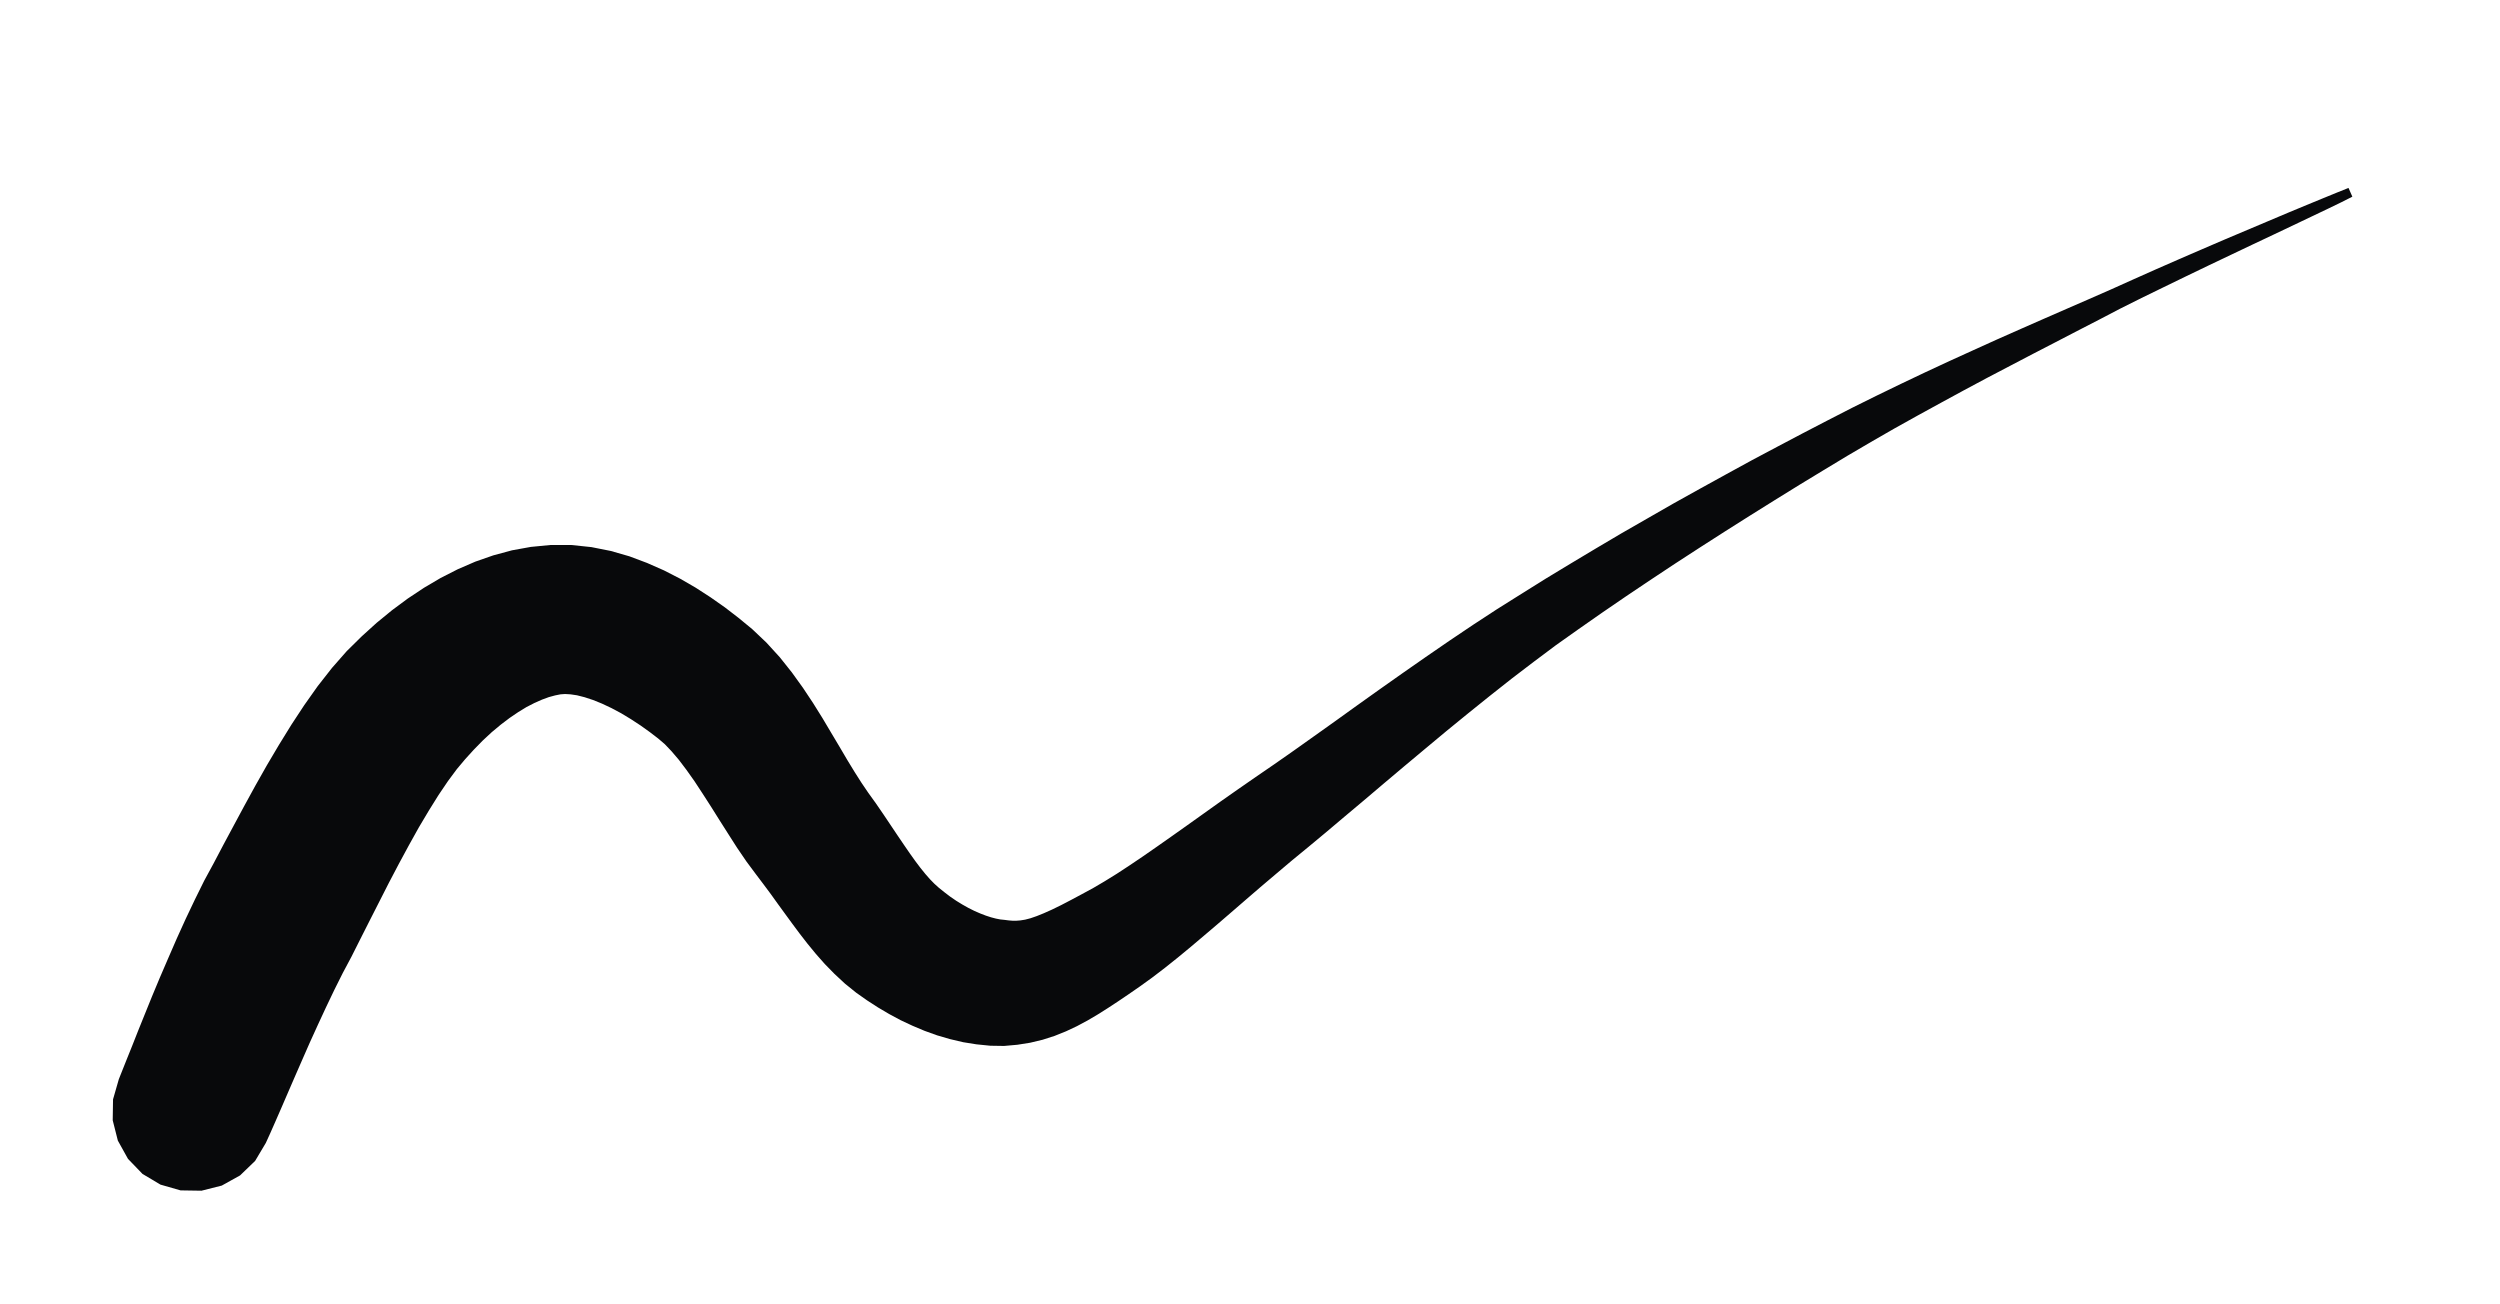
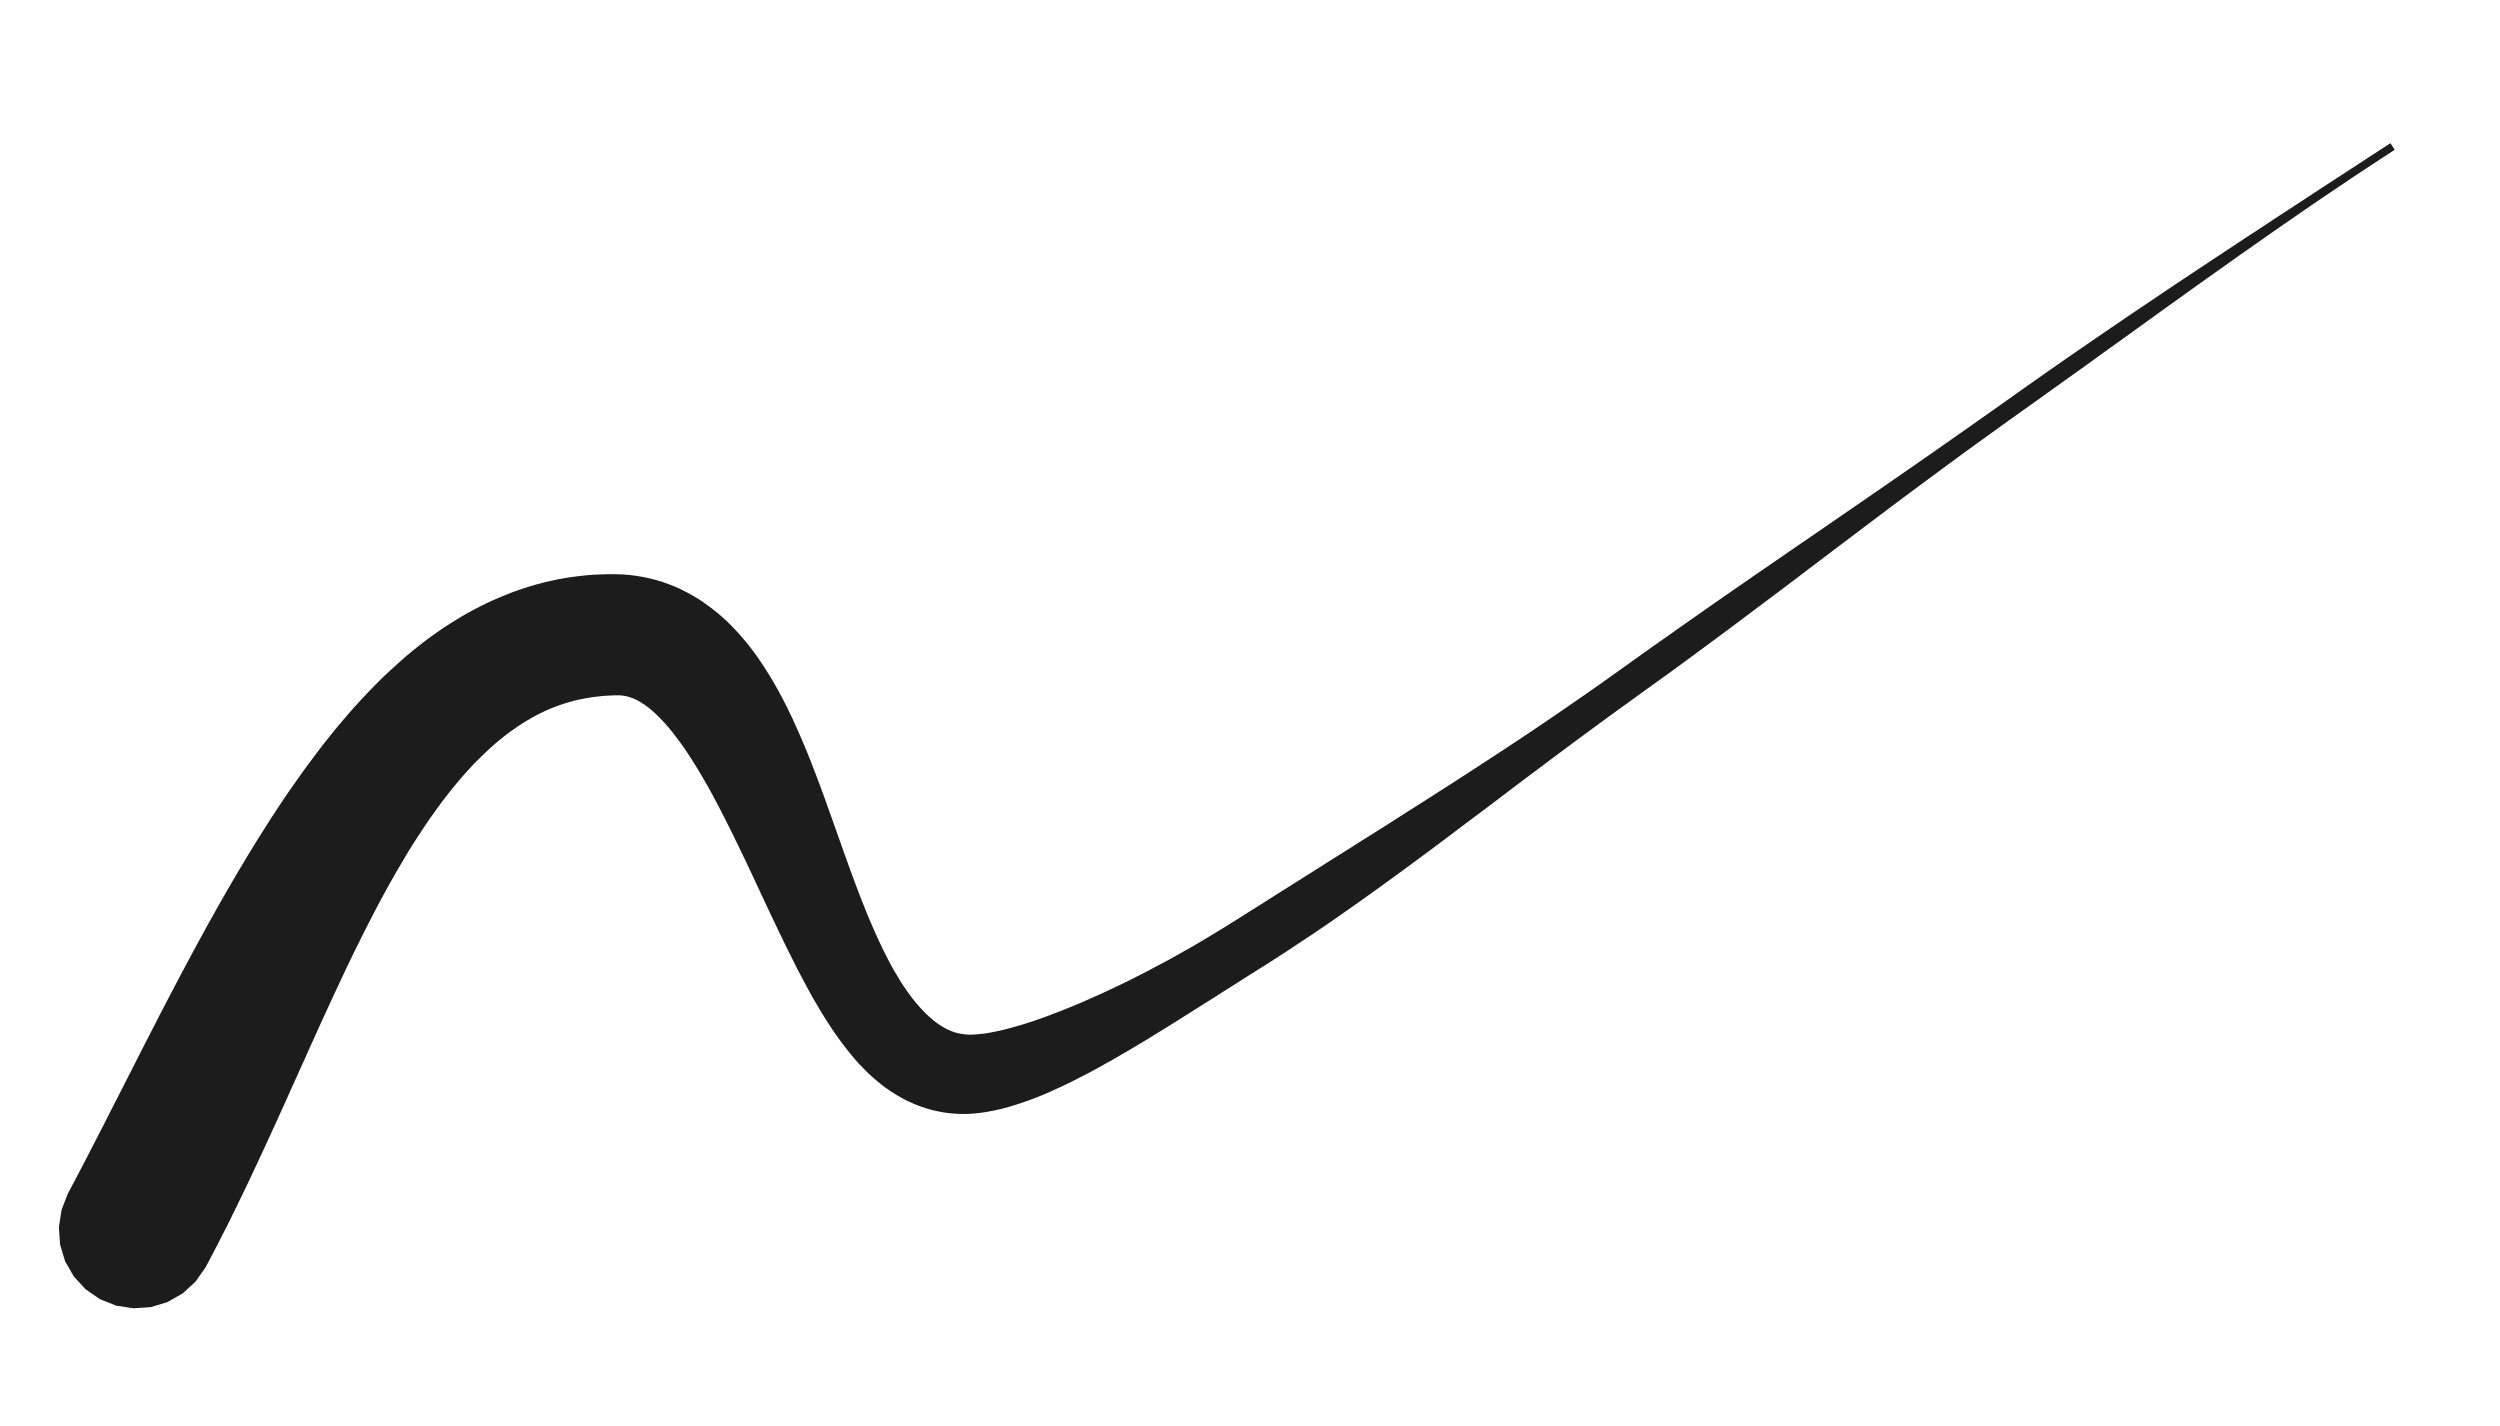
- <svg xmlns="http://www.w3.org/2000/svg" viewBox="8 -8 234 122" width="468" height="244" role="img" aria-label="Maestro">
-   <path fill="#08090B" d="M32.88 98.98 L33.29 98.08 L33.78 96.97 L34.33 95.71 L34.93 94.32 L35.58 92.82 L36.27 91.24 L36.99 89.60 L37.75 87.93 L38.52 86.27 L39.30 84.64 L40.08 83.08 L40.89 81.56 L41.71 79.93 L42.59 78.19 L43.49 76.42 L44.40 74.63 L45.33 72.86 L46.27 71.12 L47.20 69.45 L48.14 67.87 L49.05 66.41 L49.93 65.11 L50.76 63.99 L51.54 63.06 L52.34 62.18 L53.18 61.32 L54.03 60.53 L54.87 59.83 L55.70 59.20 L56.51 58.65 L57.28 58.18 L58.02 57.80 L58.72 57.49 L59.37 57.25 L59.96 57.09 L60.46 56.99 L60.89 56.96 L61.40 56.99 L62.01 57.08 L62.72 57.26 L63.51 57.52 L64.35 57.86 L65.24 58.28 L66.14 58.76 L67.05 59.31 L67.95 59.90 L68.83 60.53 L69.60 61.12 L70.23 61.66 L70.85 62.31 L71.54 63.12 L72.26 64.07 L73.01 65.13 L73.77 66.29 L74.55 67.50 L75.34 68.76 L76.16 70.05 L76.99 71.35 L77.87 72.64 L78.74 73.81 L79.48 74.79 L80.15 75.69 L80.81 76.61 L81.48 77.53 L82.16 78.46 L82.86 79.40 L83.59 80.34 L84.37 81.29 L85.20 82.23 L86.11 83.16 L87.09 84.07 L88.13 84.91 L89.15 85.63 L90.17 86.29 L91.22 86.91 L92.30 87.49 L93.41 88.01 L94.55 88.49 L95.72 88.91 L96.92 89.26 L98.15 89.55 L99.40 89.75 L100.69 89.88 L101.98 89.90 L103.22 89.79 L104.42 89.60 L105.59 89.32 L106.71 88.96 L107.78 88.53 L108.80 88.05 L109.79 87.52 L110.74 86.96 L111.69 86.36 L112.65 85.73 L113.64 85.06 L114.71 84.32 L115.86 83.49 L117.05 82.58 L118.24 81.63 L119.45 80.63 L120.68 79.59 L121.95 78.51 L123.25 77.39 L124.59 76.23 L125.97 75.04 L127.41 73.82 L128.90 72.56 L130.47 71.27 L132.13 69.89 L133.87 68.42 L135.68 66.90 L137.53 65.33 L139.44 63.72 L141.39 62.09 L143.37 60.44 L145.39 58.79 L147.43 57.15 L149.48 55.53 L151.55 53.95 L153.62 52.40 L155.75 50.89 L157.94 49.36 L160.19 47.82 L162.47 46.29 L164.78 44.76 L167.12 43.24 L169.46 41.74 L171.80 40.26 L174.12 38.81 L176.43 37.38 L178.70 36.00 L180.92 34.66 L183.12 33.37 L185.31 32.11 L187.50 30.89 L189.69 29.69 L191.86 28.51 L194.01 27.36 L196.15 26.24 L198.27 25.13 L200.36 24.05 L202.42 22.98 L204.44 21.94 L206.43 20.90 L208.45 19.89 L210.54 18.87 L212.66 17.84 L214.78 16.82 L216.88 15.82 L218.92 14.85 L220.87 13.93 L222.70 13.06 L224.38 12.26 L225.87 11.55 L227.15 10.93 L228.18 10.41 L227.82 9.59 L226.75 10.02 L225.43 10.56 L223.90 11.19 L222.19 11.90 L220.32 12.69 L218.33 13.53 L216.25 14.41 L214.11 15.33 L211.94 16.27 L209.77 17.22 L207.64 18.17 L205.57 19.10 L203.52 20.00 L201.43 20.91 L199.30 21.84 L197.14 22.79 L194.95 23.76 L192.74 24.76 L190.50 25.78 L188.24 26.83 L185.97 27.91 L183.68 29.02 L181.38 30.16 L179.08 31.34 L176.75 32.55 L174.38 33.80 L171.97 35.08 L169.54 36.41 L167.09 37.76 L164.63 39.13 L162.19 40.53 L159.75 41.93 L157.35 43.35 L154.98 44.77 L152.65 46.18 L150.38 47.60 L148.12 49.02 L145.87 50.49 L143.64 51.99 L141.43 53.51 L139.25 55.03 L137.11 56.54 L135.02 58.03 L132.99 59.49 L131.01 60.90 L129.11 62.25 L127.28 63.53 L125.53 64.73 L123.83 65.91 L122.19 67.06 L120.62 68.18 L119.12 69.25 L117.68 70.27 L116.30 71.24 L114.99 72.15 L113.73 73.00 L112.54 73.78 L111.41 74.48 L110.34 75.11 L109.29 75.68 L108.28 76.22 L107.32 76.72 L106.46 77.14 L105.70 77.48 L105.03 77.75 L104.45 77.95 L103.95 78.08 L103.51 78.15 L103.13 78.18 L102.78 78.18 L102.41 78.15 L102.02 78.10 L101.63 78.06 L101.22 77.98 L100.76 77.86 L100.27 77.70 L99.75 77.50 L99.20 77.26 L98.64 76.98 L98.07 76.66 L97.50 76.31 L96.93 75.92 L96.38 75.50 L95.87 75.09 L95.45 74.71 L95.04 74.29 L94.61 73.80 L94.15 73.23 L93.66 72.58 L93.14 71.85 L92.59 71.05 L92.00 70.18 L91.37 69.24 L90.70 68.24 L89.98 67.19 L89.26 66.19 L88.63 65.26 L88.00 64.27 L87.31 63.14 L86.58 61.90 L85.80 60.59 L84.98 59.21 L84.10 57.80 L83.15 56.37 L82.12 54.94 L80.99 53.52 L79.73 52.14 L78.40 50.88 L77.11 49.82 L75.85 48.85 L74.51 47.91 L73.12 47.01 L71.67 46.17 L70.15 45.39 L68.56 44.69 L66.91 44.07 L65.17 43.57 L63.36 43.21 L61.46 43.01 L59.54 43.01 L57.69 43.19 L55.92 43.51 L54.18 43.98 L52.49 44.57 L50.85 45.28 L49.24 46.10 L47.68 47.02 L46.16 48.03 L44.69 49.12 L43.25 50.30 L41.86 51.56 L40.46 52.94 L39.08 54.51 L37.74 56.22 L36.48 58.00 L35.27 59.84 L34.11 61.72 L32.98 63.63 L31.90 65.54 L30.86 67.44 L29.86 69.30 L28.90 71.09 L28.00 72.80 L27.11 74.44 L26.25 76.18 L25.38 78.01 L24.54 79.86 L23.74 81.70 L22.96 83.51 L22.23 85.26 L21.55 86.94 L20.92 88.50 L20.36 89.92 L19.86 91.16 L19.45 92.19 L19.12 93.02 L18.58 94.90 L18.55 96.86 L19.03 98.76 L19.98 100.47 L21.34 101.88 L23.02 102.88 L24.90 103.42 L26.86 103.45 L28.76 102.97 L30.47 102.02 L31.88 100.66 Z" />
+ <svg xmlns="http://www.w3.org/2000/svg" viewBox="-6 -12 256 146" width="512" height="292" role="img" aria-label="Maestro">
+   <path fill="#1C1C1C" d="M15.06 117.76 L15.42 117.08 L15.78 116.39 L16.14 115.70 L16.50 115.00 L16.85 114.31 L17.21 113.61 L17.56 112.91 L17.90 112.21 L18.25 111.51 L18.59 110.80 L18.93 110.10 L19.27 109.39 L19.61 108.68 L19.94 107.97 L20.27 107.27 L20.60 106.56 L20.93 105.85 L21.26 105.14 L21.59 104.43 L21.91 103.72 L22.24 103.01 L22.56 102.30 L22.88 101.59 L23.20 100.89 L23.52 100.18 L23.83 99.47 L24.15 98.77 L24.47 98.07 L24.78 97.37 L25.10 96.67 L25.41 95.97 L25.72 95.27 L26.04 94.58 L26.35 93.89 L26.66 93.20 L26.97 92.51 L27.29 91.83 L27.60 91.15 L27.91 90.47 L28.22 89.80 L28.54 89.13 L28.85 88.46 L29.16 87.80 L29.47 87.14 L29.79 86.48 L30.10 85.83 L30.42 85.18 L30.74 84.54 L31.05 83.90 L31.37 83.27 L31.69 82.64 L32.01 82.02 L32.33 81.40 L32.65 80.79 L32.97 80.18 L33.30 79.58 L33.62 78.99 L33.95 78.40 L34.28 77.82 L34.60 77.25 L34.94 76.68 L35.27 76.12 L35.60 75.56 L35.93 75.01 L36.27 74.47 L36.61 73.94 L36.95 73.42 L37.29 72.90 L37.63 72.39 L37.97 71.89 L38.32 71.40 L38.67 70.91 L39.01 70.44 L39.36 69.97 L39.72 69.51 L40.07 69.06 L40.42 68.62 L40.78 68.19 L41.13 67.77 L41.49 67.36 L41.85 66.96 L42.21 66.57 L42.57 66.18 L42.94 65.81 L43.30 65.45 L43.67 65.10 L44.03 64.76 L44.40 64.42 L44.77 64.10 L45.14 63.79 L45.51 63.49 L45.88 63.20 L46.25 62.92 L46.63 62.66 L47.00 62.40 L47.38 62.15 L47.75 61.91 L48.13 61.69 L48.51 61.47 L48.89 61.26 L49.27 61.07 L49.65 60.88 L50.03 60.71 L50.42 60.54 L50.81 60.39 L51.20 60.24 L51.59 60.11 L51.98 59.98 L52.38 59.87 L52.78 59.76 L53.18 59.66 L53.58 59.58 L53.99 59.50 L54.41 59.43 L54.83 59.37 L55.25 59.32 L55.68 59.27 L56.11 59.24 L56.55 59.22 L56.99 59.20 L57.19 59.20 L57.37 59.20 L57.54 59.21 L57.70 59.22 L57.87 59.25 L58.03 59.27 L58.19 59.31 L58.35 59.35 L58.51 59.40 L58.68 59.46 L58.85 59.52 L59.03 59.60 L59.21 59.69 L59.40 59.79 L59.59 59.90 L59.79 60.03 L60.00 60.16 L60.21 60.32 L60.43 60.48 L60.65 60.66 L60.88 60.86 L61.11 61.07 L61.35 61.30 L61.59 61.54 L61.83 61.79 L62.08 62.06 L62.33 62.34 L62.58 62.64 L62.84 62.95 L63.09 63.28 L63.35 63.62 L63.61 63.97 L63.87 64.33 L64.13 64.70 L64.39 65.09 L64.65 65.49 L64.91 65.89 L65.17 66.31 L65.44 66.74 L65.70 67.18 L65.96 67.62 L66.22 68.08 L66.49 68.54 L66.75 69.01 L67.01 69.49 L67.27 69.98 L67.53 70.47 L67.79 70.97 L68.05 71.48 L68.31 71.99 L68.57 72.51 L68.83 73.03 L69.09 73.55 L69.35 74.09 L69.61 74.62 L69.87 75.16 L70.13 75.70 L70.39 76.24 L70.65 76.79 L70.91 77.34 L71.17 77.89 L71.42 78.44 L71.68 78.99 L71.94 79.55 L72.20 80.10 L72.46 80.66 L72.72 81.21 L72.98 81.77 L73.25 82.32 L73.51 82.87 L73.77 83.42 L74.04 83.97 L74.30 84.52 L74.57 85.07 L74.84 85.61 L75.11 86.15 L75.38 86.69 L75.65 87.23 L75.93 87.76 L76.21 88.29 L76.49 88.81 L76.77 89.33 L77.05 89.85 L77.34 90.36 L77.64 90.86 L77.93 91.36 L78.23 91.86 L78.54 92.35 L78.85 92.83 L79.16 93.31 L79.48 93.78 L79.81 94.25 L80.14 94.70 L80.48 95.15 L80.83 95.60 L81.18 96.03 L81.54 96.46 L81.91 96.88 L82.30 97.28 L82.69 97.68 L83.09 98.07 L83.51 98.44 L83.93 98.80 L84.37 99.15 L84.82 99.48 L85.29 99.80 L85.77 100.10 L86.26 100.39 L86.76 100.66 L87.28 100.90 L87.81 101.13 L88.35 101.33 L88.90 101.51 L89.46 101.67 L90.04 101.80 L90.62 101.91 L91.20 101.99 L91.80 102.04 L92.40 102.07 L93.01 102.07 L93.68 102.03 L94.36 101.96 L95.04 101.86 L95.73 101.73 L96.42 101.58 L97.12 101.40 L97.82 101.19 L98.53 100.96 L99.25 100.71 L99.98 100.44 L100.73 100.14 L101.48 99.82 L102.24 99.47 L103.02 99.11 L103.80 98.73 L104.60 98.32 L105.42 97.90 L106.24 97.46 L107.08 96.99 L107.94 96.51 L108.80 96.01 L109.68 95.50 L110.58 94.96 L111.49 94.42 L112.41 93.85 L113.35 93.27 L114.30 92.68 L115.27 92.07 L116.25 91.45 L117.25 90.82 L118.27 90.18 L119.30 89.52 L120.35 88.86 L121.41 88.18 L122.49 87.50 L123.59 86.81 L124.70 86.10 L125.81 85.38 L126.94 84.63 L128.08 83.88 L129.23 83.10 L130.39 82.31 L131.55 81.50 L132.73 80.67 L133.91 79.83 L135.10 78.98 L136.30 78.11 L137.51 77.23 L138.73 76.33 L139.95 75.43 L141.19 74.51 L142.43 73.58 L143.68 72.63 L144.95 71.68 L146.22 70.73 L147.50 69.76 L148.79 68.78 L150.09 67.80 L151.40 66.82 L152.72 65.83 L154.05 64.84 L155.39 63.84 L156.75 62.84 L158.11 61.84 L159.48 60.84 L160.87 59.84 L162.26 58.83 L163.67 57.82 L165.07 56.81 L166.48 55.78 L167.89 54.74 L169.30 53.70 L170.72 52.65 L172.14 51.59 L173.56 50.52 L174.99 49.45 L176.42 48.38 L177.85 47.30 L179.28 46.21 L180.72 45.12 L182.16 44.03 L183.61 42.94 L185.05 41.85 L186.51 40.75 L187.96 39.66 L189.42 38.57 L190.89 37.48 L192.35 36.40 L193.83 35.31 L195.30 34.23 L196.78 33.16 L198.27 32.09 L199.75 31.02 L201.24 29.96 L202.73 28.90 L204.22 27.83 L205.70 26.77 L207.19 25.71 L208.67 24.64 L210.14 23.58 L211.62 22.52 L213.09 21.46 L214.56 20.40 L216.03 19.34 L217.50 18.29 L218.96 17.24 L220.43 16.20 L221.89 15.16 L223.34 14.13 L224.80 13.11 L226.25 12.09 L227.70 11.08 L229.15 10.08 L230.60 9.08 L232.04 8.10 L233.48 7.13 L234.92 6.16 L236.36 5.21 L237.79 4.27 L239.22 3.34 L238.78 2.66 L237.35 3.59 L235.91 4.53 L234.47 5.47 L233.01 6.42 L231.55 7.37 L230.09 8.33 L228.62 9.29 L227.15 10.25 L225.67 11.23 L224.18 12.20 L222.70 13.18 L221.20 14.17 L219.71 15.16 L218.21 16.15 L216.71 17.15 L215.21 18.16 L213.71 19.17 L212.21 20.18 L210.70 21.21 L209.20 22.23 L207.70 23.26 L206.19 24.30 L204.69 25.34 L203.19 26.39 L201.70 27.44 L200.20 28.50 L198.71 29.56 L197.22 30.61 L195.72 31.67 L194.22 32.72 L192.72 33.77 L191.22 34.82 L189.72 35.86 L188.22 36.90 L186.72 37.94 L185.22 38.97 L183.73 40.00 L182.23 41.03 L180.74 42.06 L179.25 43.08 L177.76 44.10 L176.28 45.12 L174.80 46.14 L173.33 47.15 L171.86 48.17 L170.40 49.18 L168.95 50.19 L167.51 51.20 L166.07 52.21 L164.64 53.22 L163.22 54.22 L161.80 55.23 L160.40 56.23 L159.00 57.23 L157.61 58.22 L156.22 59.19 L154.83 60.15 L153.45 61.10 L152.07 62.04 L150.69 62.97 L149.32 63.88 L147.96 64.78 L146.60 65.67 L145.25 66.55 L143.91 67.42 L142.58 68.28 L141.25 69.13 L139.94 69.97 L138.63 70.80 L137.34 71.62 L136.06 72.44 L134.79 73.24 L133.53 74.03 L132.29 74.82 L131.06 75.59 L129.84 76.36 L128.64 77.12 L127.45 77.87 L126.28 78.61 L125.12 79.34 L123.98 80.06 L122.86 80.77 L121.75 81.47 L120.65 82.16 L119.57 82.84 L118.50 83.49 L117.44 84.13 L116.40 84.75 L115.36 85.34 L114.34 85.92 L113.33 86.47 L112.33 87.00 L111.35 87.52 L110.39 88.01 L109.44 88.49 L108.51 88.94 L107.59 89.37 L106.69 89.79 L105.81 90.18 L104.96 90.56 L104.12 90.92 L103.30 91.25 L102.50 91.57 L101.72 91.87 L100.97 92.15 L100.24 92.41 L99.53 92.65 L98.85 92.87 L98.19 93.06 L97.56 93.24 L96.96 93.40 L96.39 93.54 L95.84 93.65 L95.33 93.75 L94.85 93.83 L94.40 93.88 L93.99 93.92 L93.62 93.94 L93.29 93.95 L92.99 93.93 L92.76 93.91 L92.53 93.88 L92.30 93.84 L92.09 93.80 L91.88 93.74 L91.67 93.68 L91.46 93.60 L91.26 93.52 L91.06 93.43 L90.85 93.33 L90.65 93.21 L90.44 93.09 L90.23 92.96 L90.01 92.81 L89.80 92.65 L89.58 92.48 L89.36 92.29 L89.13 92.09 L88.90 91.88 L88.67 91.65 L88.44 91.41 L88.21 91.16 L87.97 90.89 L87.73 90.61 L87.49 90.31 L87.25 90.00 L87.02 89.68 L86.78 89.34 L86.54 88.99 L86.30 88.63 L86.07 88.25 L85.84 87.86 L85.60 87.47 L85.37 87.06 L85.14 86.63 L84.91 86.20 L84.69 85.76 L84.46 85.31 L84.24 84.85 L84.02 84.38 L83.80 83.90 L83.58 83.42 L83.36 82.92 L83.15 82.42 L82.93 81.91 L82.72 81.40 L82.51 80.87 L82.30 80.35 L82.09 79.81 L81.88 79.27 L81.68 78.73 L81.47 78.18 L81.27 77.63 L81.06 77.07 L80.86 76.51 L80.66 75.95 L80.45 75.38 L80.25 74.81 L80.05 74.24 L79.84 73.66 L79.64 73.09 L79.43 72.51 L79.23 71.93 L79.02 71.35 L78.81 70.77 L78.61 70.19 L78.40 69.61 L78.18 69.02 L77.97 68.44 L77.75 67.86 L77.53 67.28 L77.31 66.71 L77.09 66.13 L76.86 65.56 L76.63 64.98 L76.39 64.41 L76.15 63.84 L75.91 63.28 L75.66 62.72 L75.41 62.16 L75.16 61.60 L74.89 61.05 L74.63 60.50 L74.35 59.95 L74.07 59.41 L73.79 58.88 L73.49 58.35 L73.19 57.82 L72.88 57.30 L72.56 56.79 L72.24 56.28 L71.90 55.77 L71.56 55.27 L71.20 54.78 L70.84 54.30 L70.46 53.82 L70.07 53.36 L69.67 52.90 L69.25 52.44 L68.82 52.00 L68.38 51.57 L67.92 51.15 L67.44 50.74 L66.95 50.35 L66.44 49.97 L65.92 49.60 L65.38 49.25 L64.82 48.92 L64.24 48.61 L63.65 48.31 L63.04 48.04 L62.42 47.80 L61.78 47.57 L61.13 47.38 L60.46 47.21 L59.79 47.07 L59.10 46.96 L58.41 46.87 L57.71 46.82 L57.01 46.80 L56.25 46.80 L55.51 46.82 L54.77 46.85 L54.04 46.91 L53.31 46.99 L52.59 47.08 L51.87 47.19 L51.16 47.32 L50.45 47.47 L49.75 47.63 L49.06 47.81 L48.37 48.01 L47.69 48.22 L47.02 48.45 L46.36 48.69 L45.70 48.95 L45.05 49.22 L44.41 49.50 L43.77 49.80 L43.14 50.11 L42.52 50.43 L41.91 50.76 L41.30 51.11 L40.71 51.47 L40.11 51.84 L39.53 52.22 L38.95 52.61 L38.38 53.01 L37.82 53.42 L37.26 53.84 L36.71 54.27 L36.17 54.71 L35.63 55.16 L35.10 55.62 L34.58 56.09 L34.06 56.56 L33.54 57.04 L33.03 57.53 L32.53 58.03 L32.03 58.54 L31.54 59.05 L31.05 59.57 L30.57 60.10 L30.09 60.63 L29.62 61.17 L29.15 61.72 L28.68 62.27 L28.22 62.83 L27.77 63.39 L27.31 63.96 L26.86 64.54 L26.42 65.12 L25.98 65.71 L25.54 66.30 L25.10 66.90 L24.67 67.50 L24.24 68.11 L23.81 68.72 L23.39 69.33 L22.97 69.95 L22.55 70.58 L22.14 71.21 L21.72 71.84 L21.32 72.48 L20.91 73.12 L20.50 73.77 L20.10 74.41 L19.70 75.07 L19.30 75.72 L18.91 76.38 L18.51 77.04 L18.12 77.71 L17.73 78.37 L17.34 79.04 L16.96 79.71 L16.57 80.39 L16.19 81.06 L15.81 81.74 L15.43 82.42 L15.05 83.10 L14.68 83.79 L14.30 84.47 L13.93 85.16 L13.56 85.85 L13.19 86.54 L12.82 87.23 L12.45 87.92 L12.09 88.61 L11.73 89.30 L11.36 90.00 L11.00 90.69 L10.64 91.38 L10.28 92.07 L9.93 92.77 L9.57 93.46 L9.22 94.15 L8.86 94.84 L8.51 95.53 L8.16 96.22 L7.81 96.91 L7.46 97.60 L7.11 98.28 L6.76 98.97 L6.41 99.65 L6.07 100.33 L5.72 101.01 L5.37 101.69 L5.03 102.36 L4.69 103.04 L4.34 103.71 L4.00 104.37 L3.66 105.04 L3.32 105.70 L2.98 106.36 L2.64 107.01 L2.30 107.66 L1.96 108.31 L1.62 108.96 L1.28 109.60 L0.94 110.24 L0.30 111.90 L0.03 113.67 L0.15 115.45 L0.67 117.16 L1.56 118.71 L2.77 120.03 L4.24 121.04 L5.90 121.70 L7.67 121.97 L9.45 121.85 L11.16 121.33 L12.71 120.44 L14.03 119.23 Z" />
</svg>
